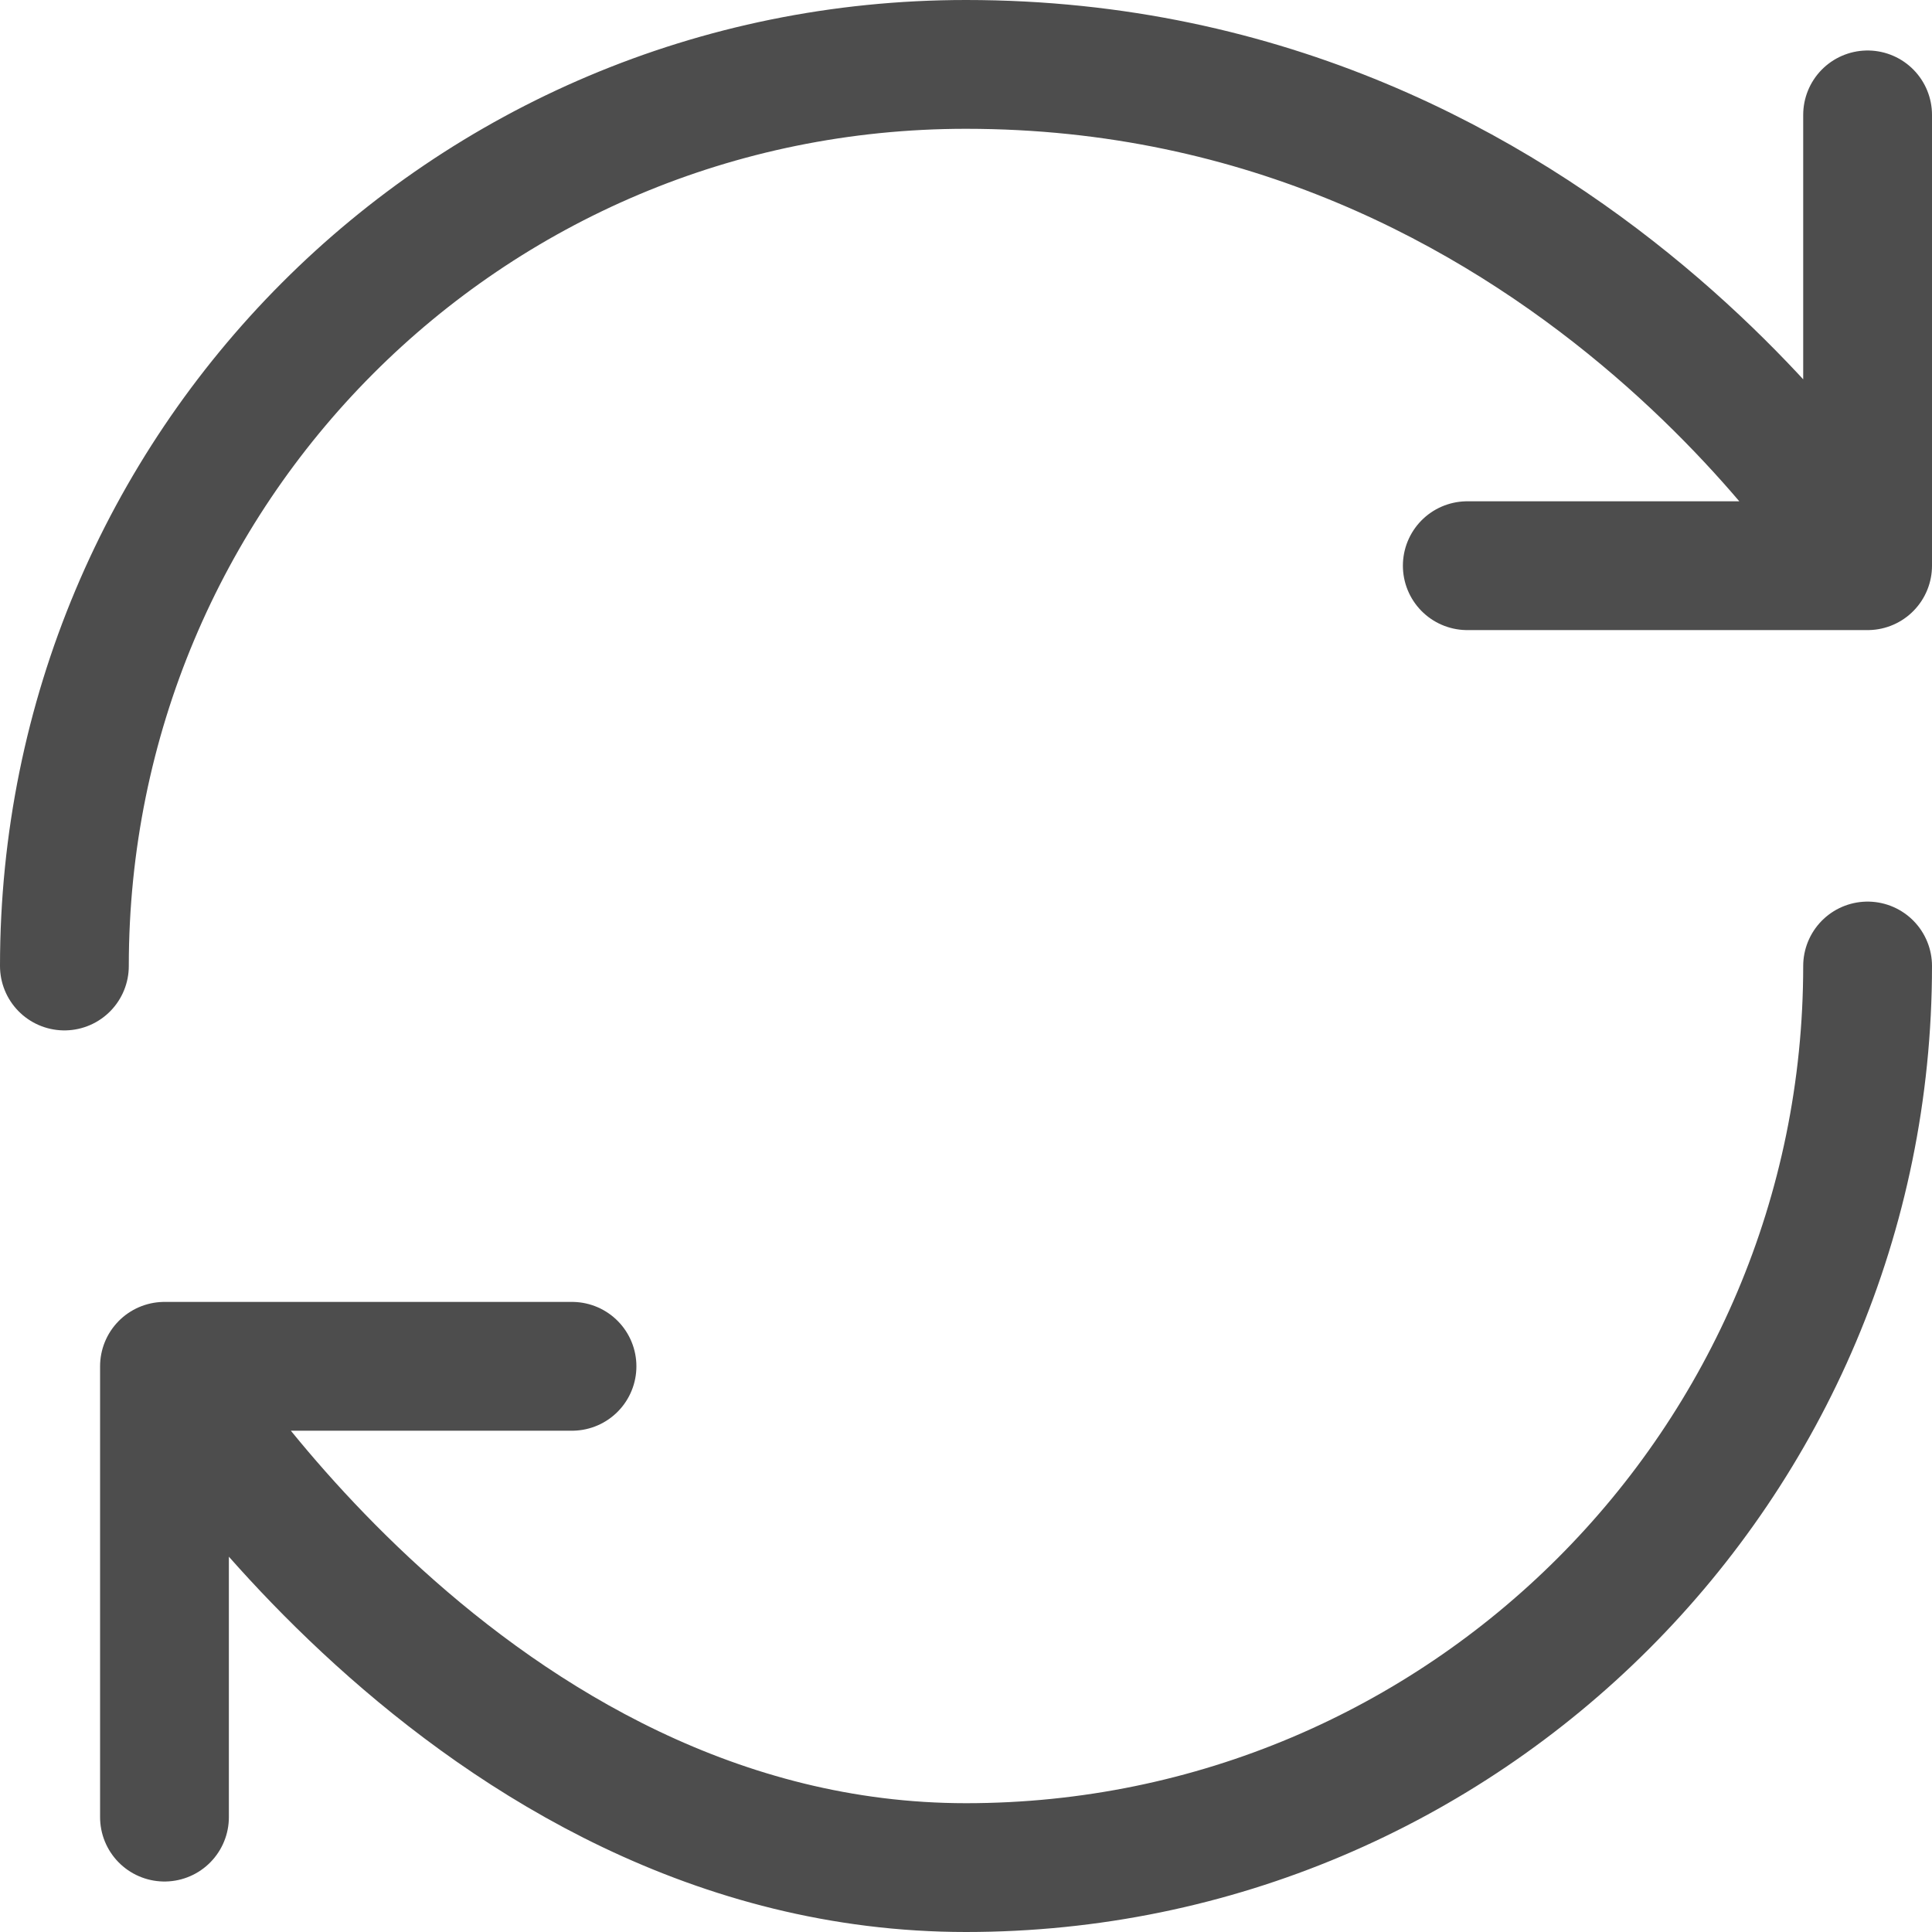
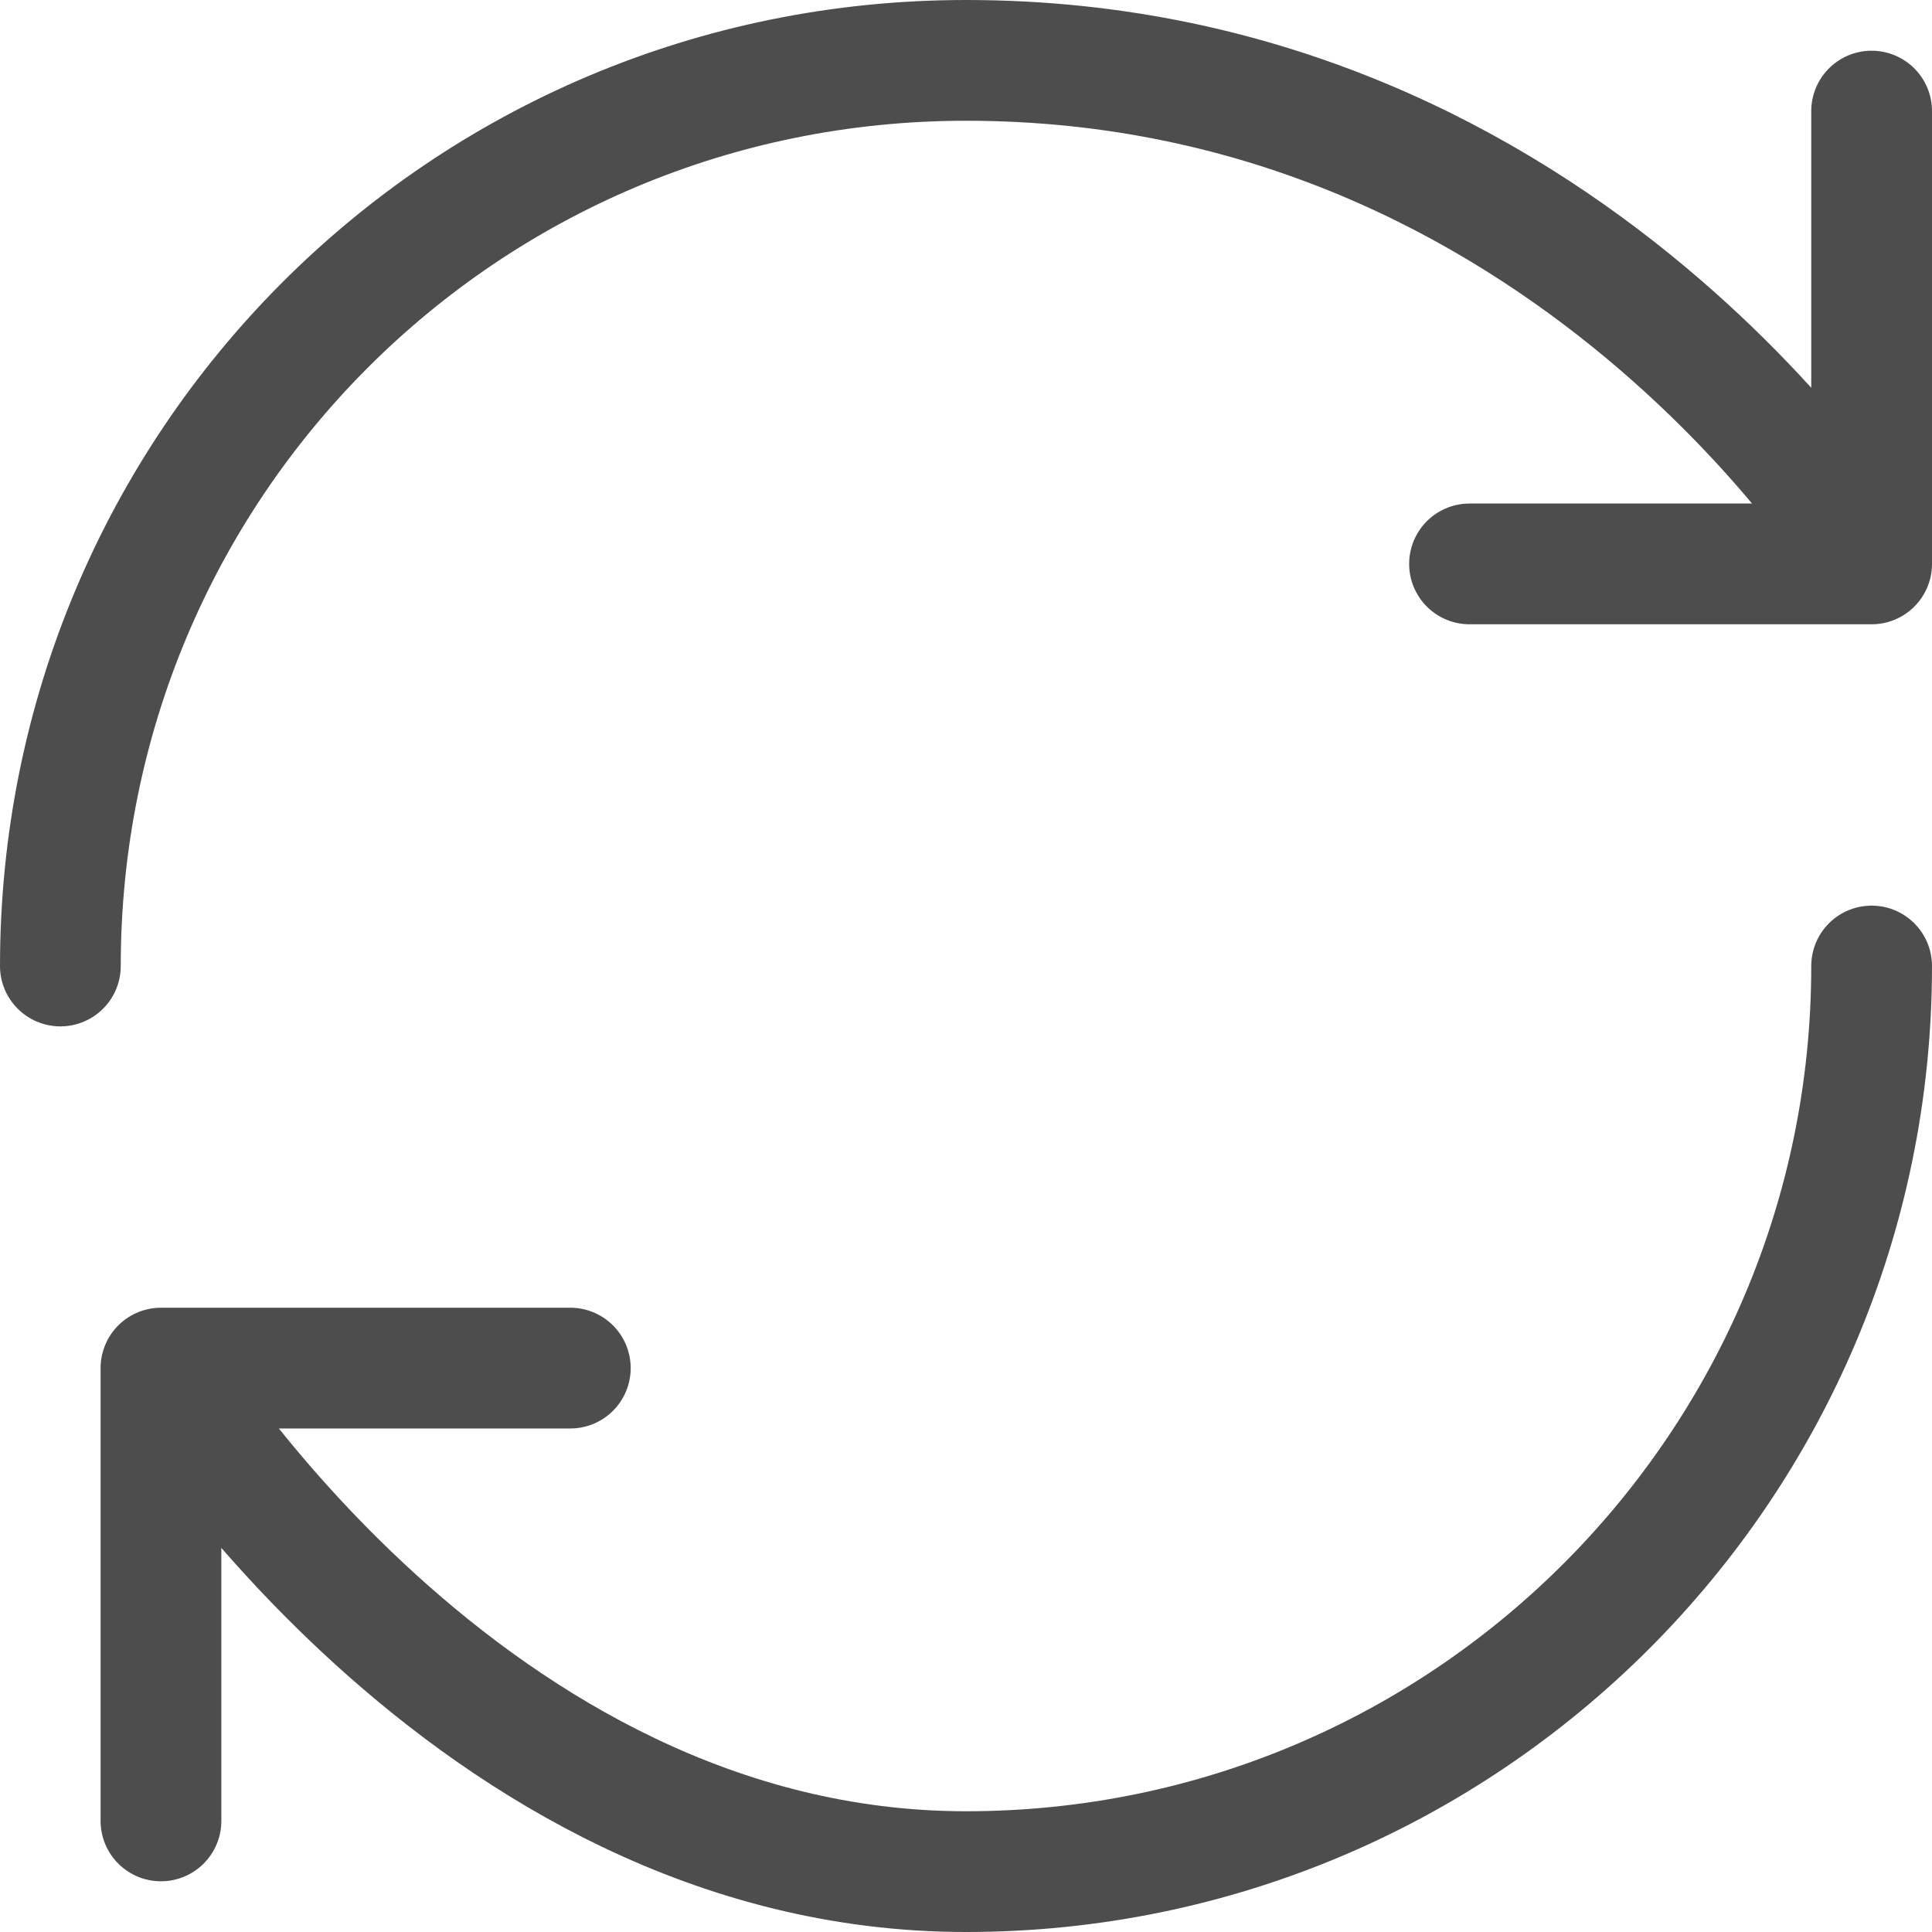
- <svg xmlns="http://www.w3.org/2000/svg" width="15" height="15" viewBox="0 0 15 15" fill="none">
-   <path d="M14.5 7.5C14.5 11.364 11.364 14.5 7.5 14.5C3.636 14.5 1.277 10.608 1.277 10.608M1.277 10.608H4.441M1.277 10.608V14.108M0.5 7.5C0.5 3.636 3.608 0.5 7.5 0.5C12.169 0.5 14.5 4.392 14.5 4.392M14.5 4.392V0.892M14.5 4.392H11.392" stroke="#4D4D4D" stroke-linecap="round" stroke-linejoin="round" />
+ <svg xmlns="http://www.w3.org/2000/svg" width="16" height="16" viewBox="0 0 16 16" fill="none">
+   <path d="M15.5 8C15.5 12.14 12.14 15.5 8 15.5C3.86 15.5 1.333 11.33 1.333 11.33M1.333 11.33H4.723M1.333 11.33V15.08M0.5 8C0.5 3.86 3.83 0.5 8 0.5C13.002 0.5 15.5 4.67 15.5 4.67M15.5 4.67V0.92M15.5 4.67H12.17" stroke="#4D4D4D" stroke-linecap="round" stroke-linejoin="round" />
</svg>
